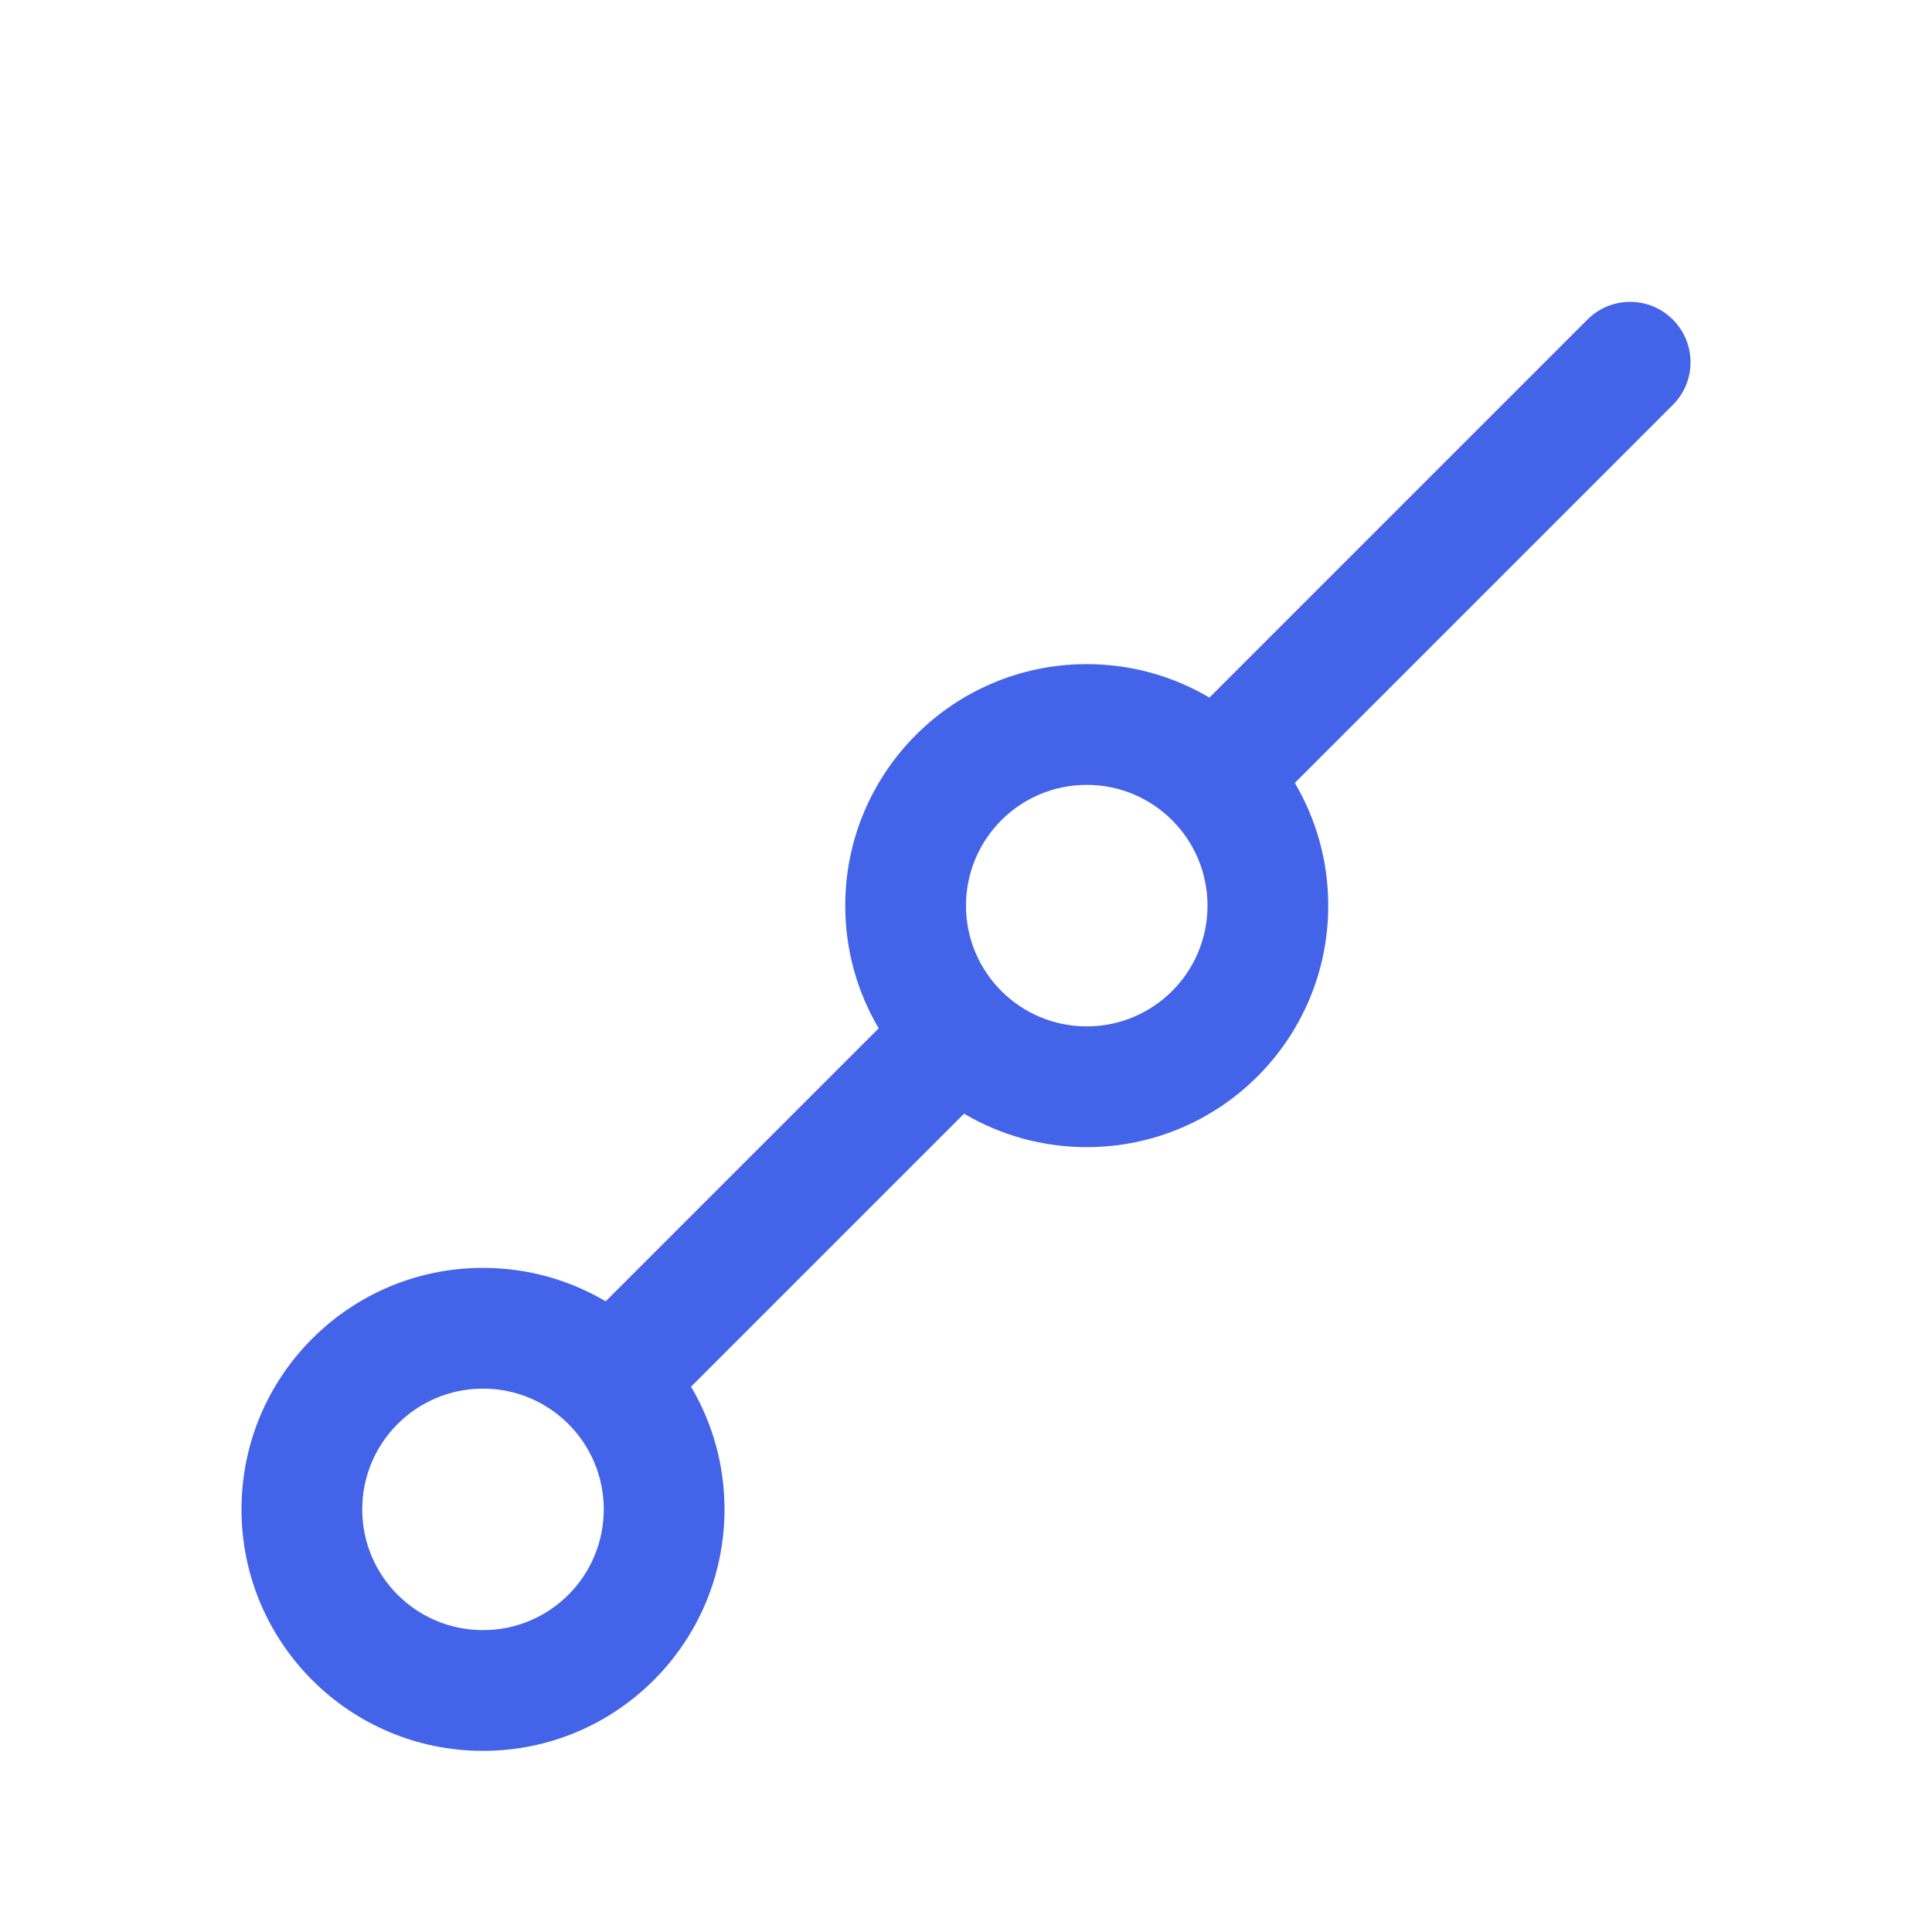
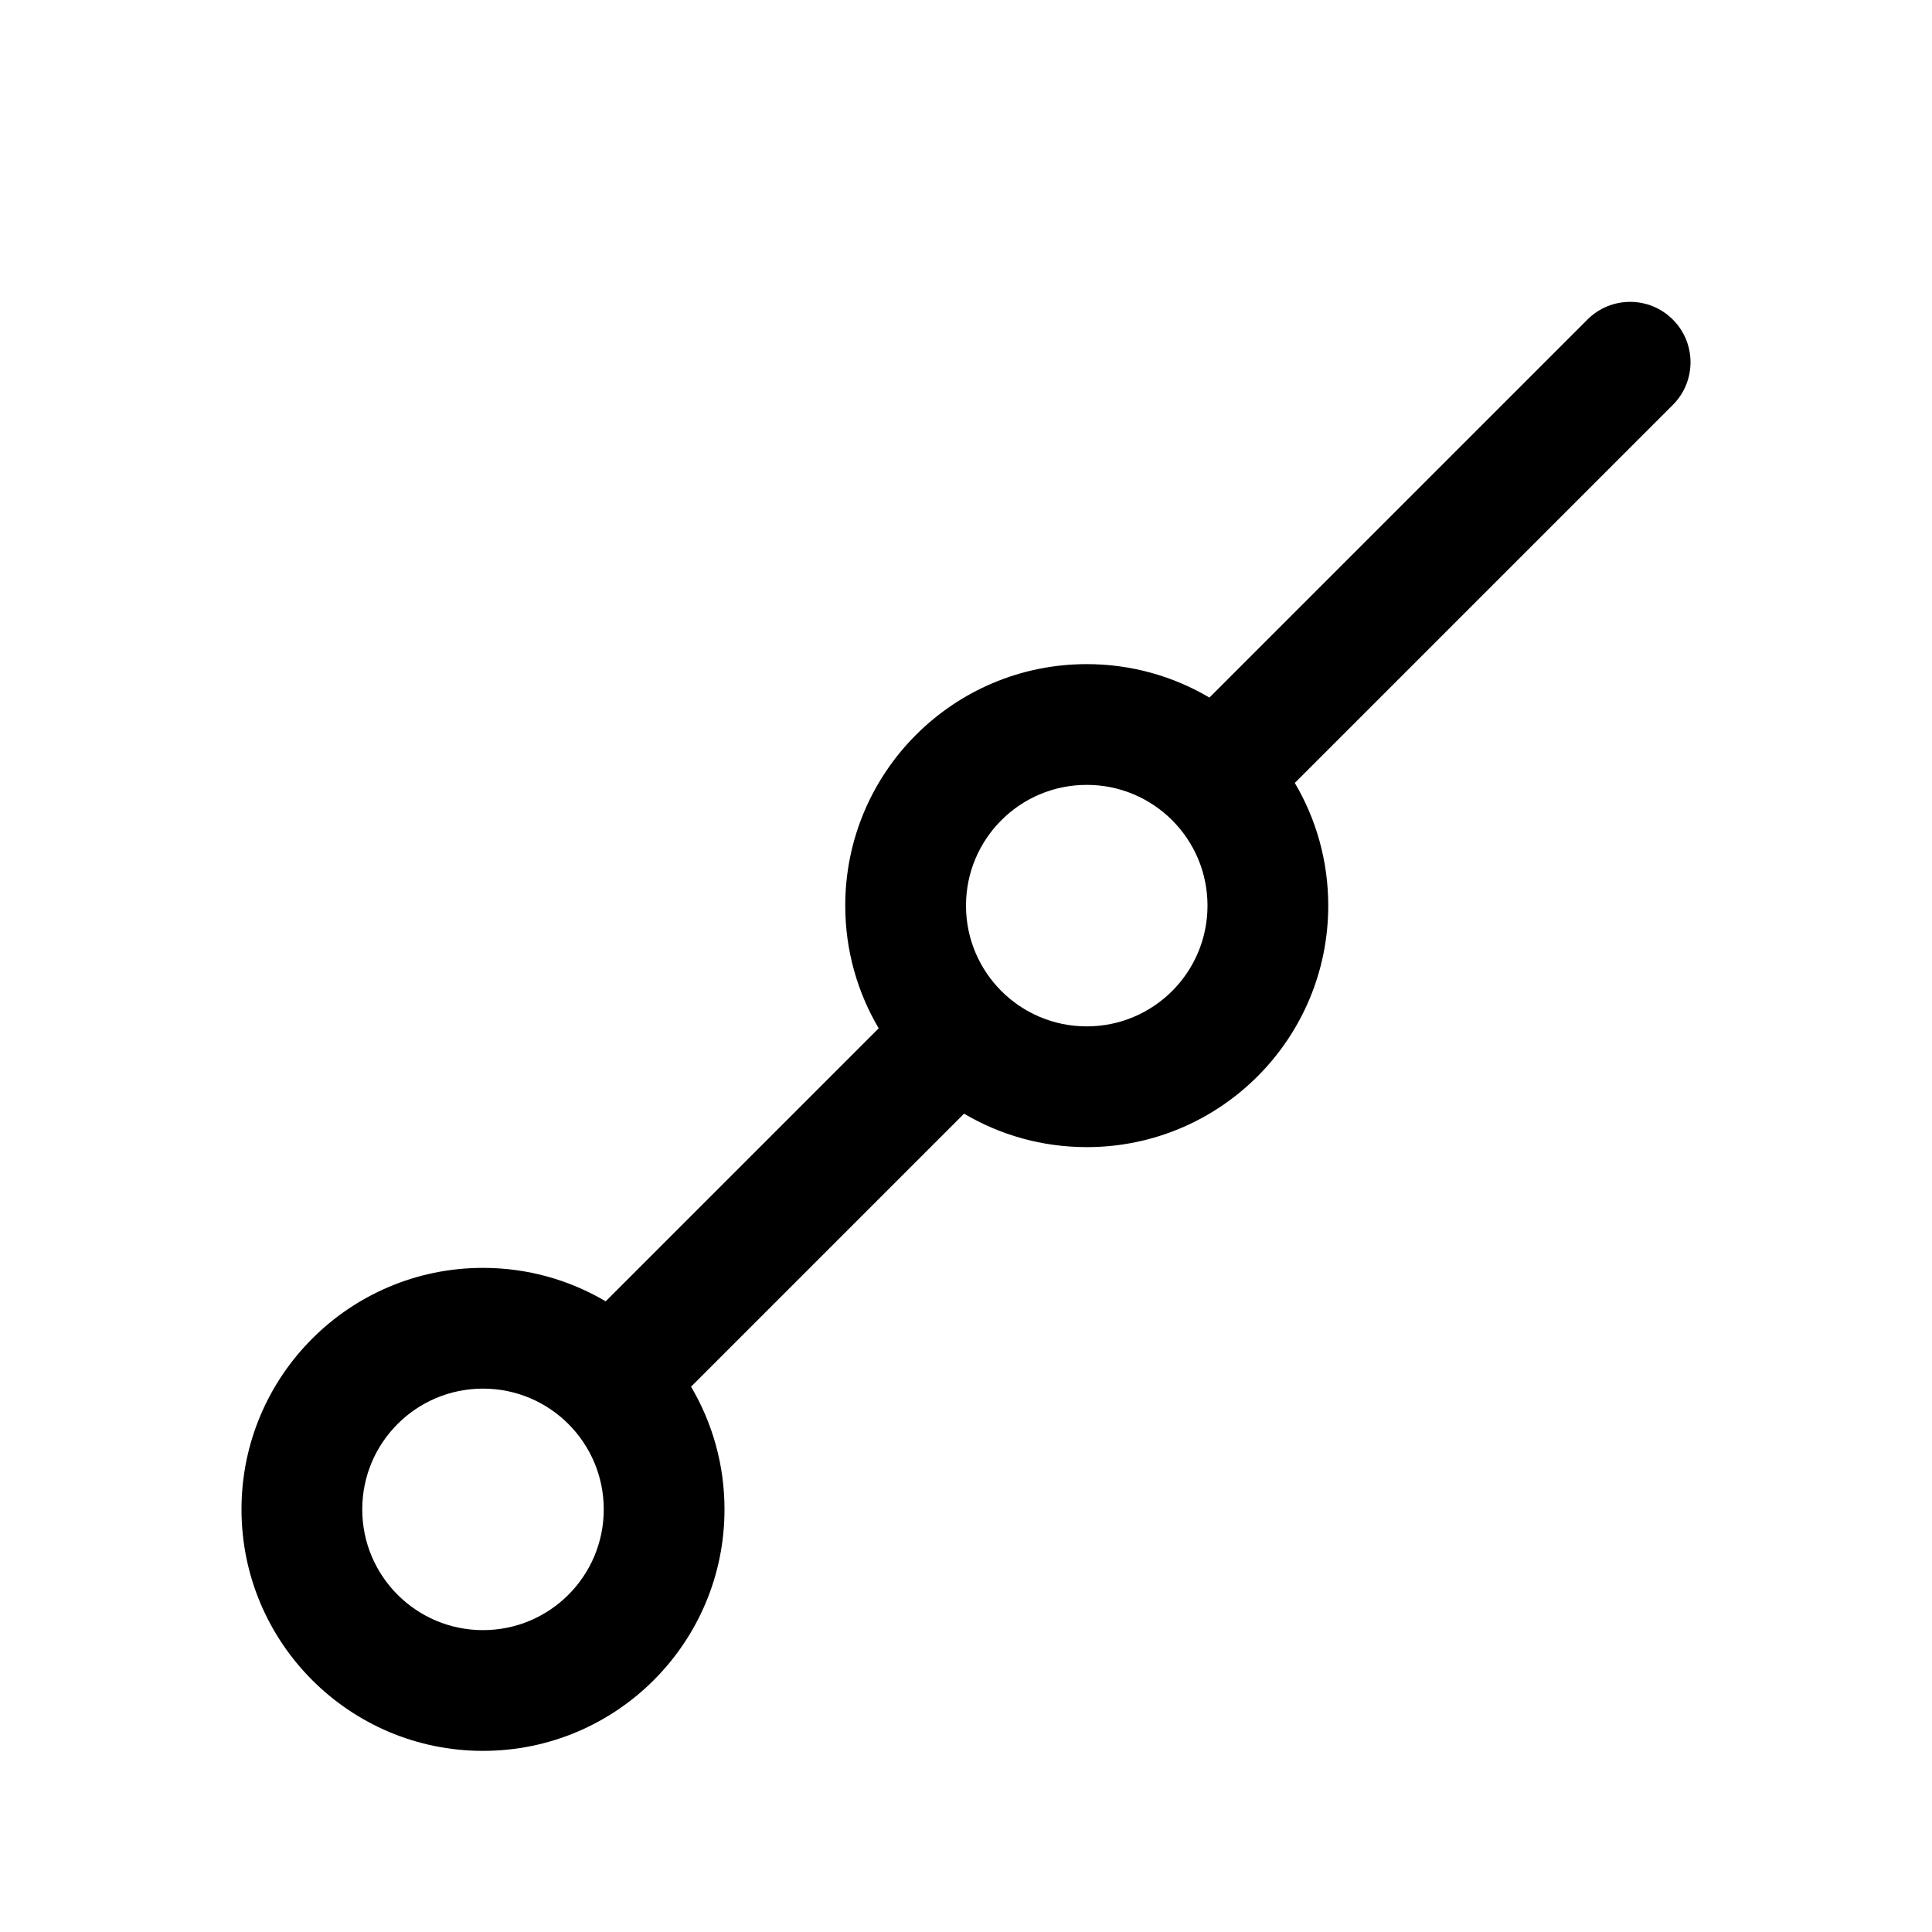
<svg xmlns="http://www.w3.org/2000/svg" width="32" height="32" viewBox="0 0 32 32" fill="none">
-   <path fill-rule="evenodd" clip-rule="evenodd" d="M27.707 6.707C28.098 6.317 28.098 5.683 27.707 5.293C27.317 4.902 26.683 4.902 26.293 5.293L20.032 11.554C19.436 11.202 18.742 11 18 11C15.791 11 14 12.791 14 15C14 15.742 14.202 16.436 14.554 17.032L10.032 21.554C9.436 21.202 8.742 21 8 21C5.791 21 4 22.791 4 25C4 27.209 5.791 29 8 29C10.209 29 12 27.209 12 25C12 24.258 11.798 23.564 11.446 22.968L15.968 18.446C16.564 18.798 17.258 19 18 19C20.209 19 22 17.209 22 15C22 14.258 21.798 13.563 21.446 12.968L27.707 6.707ZM16 15C16 13.895 16.895 13 18 13C19.105 13 20 13.895 20 15C20 16.105 19.105 17 18 17C16.895 17 16 16.105 16 15ZM6 25C6 23.895 6.895 23 8 23C9.105 23 10 23.895 10 25C10 26.105 9.105 27 8 27C6.895 27 6 26.105 6 25Z" fill="#4364E8" />
+   <path fill-rule="evenodd" clip-rule="evenodd" d="M27.707 6.707C28.098 6.317 28.098 5.683 27.707 5.293C27.317 4.902 26.683 4.902 26.293 5.293L20.032 11.554C19.436 11.202 18.742 11 18 11C15.791 11 14 12.791 14 15C14 15.742 14.202 16.436 14.554 17.032L10.032 21.554C9.436 21.202 8.742 21 8 21C5.791 21 4 22.791 4 25C4 27.209 5.791 29 8 29C10.209 29 12 27.209 12 25C12 24.258 11.798 23.564 11.446 22.968L15.968 18.446C16.564 18.798 17.258 19 18 19C20.209 19 22 17.209 22 15C22 14.258 21.798 13.563 21.446 12.968L27.707 6.707ZM16 15C16 13.895 16.895 13 18 13C19.105 13 20 13.895 20 15C20 16.105 19.105 17 18 17C16.895 17 16 16.105 16 15ZM6 25C6 23.895 6.895 23 8 23C9.105 23 10 23.895 10 25C10 26.105 9.105 27 8 27C6.895 27 6 26.105 6 25Z" fill="#000000" />
</svg>
